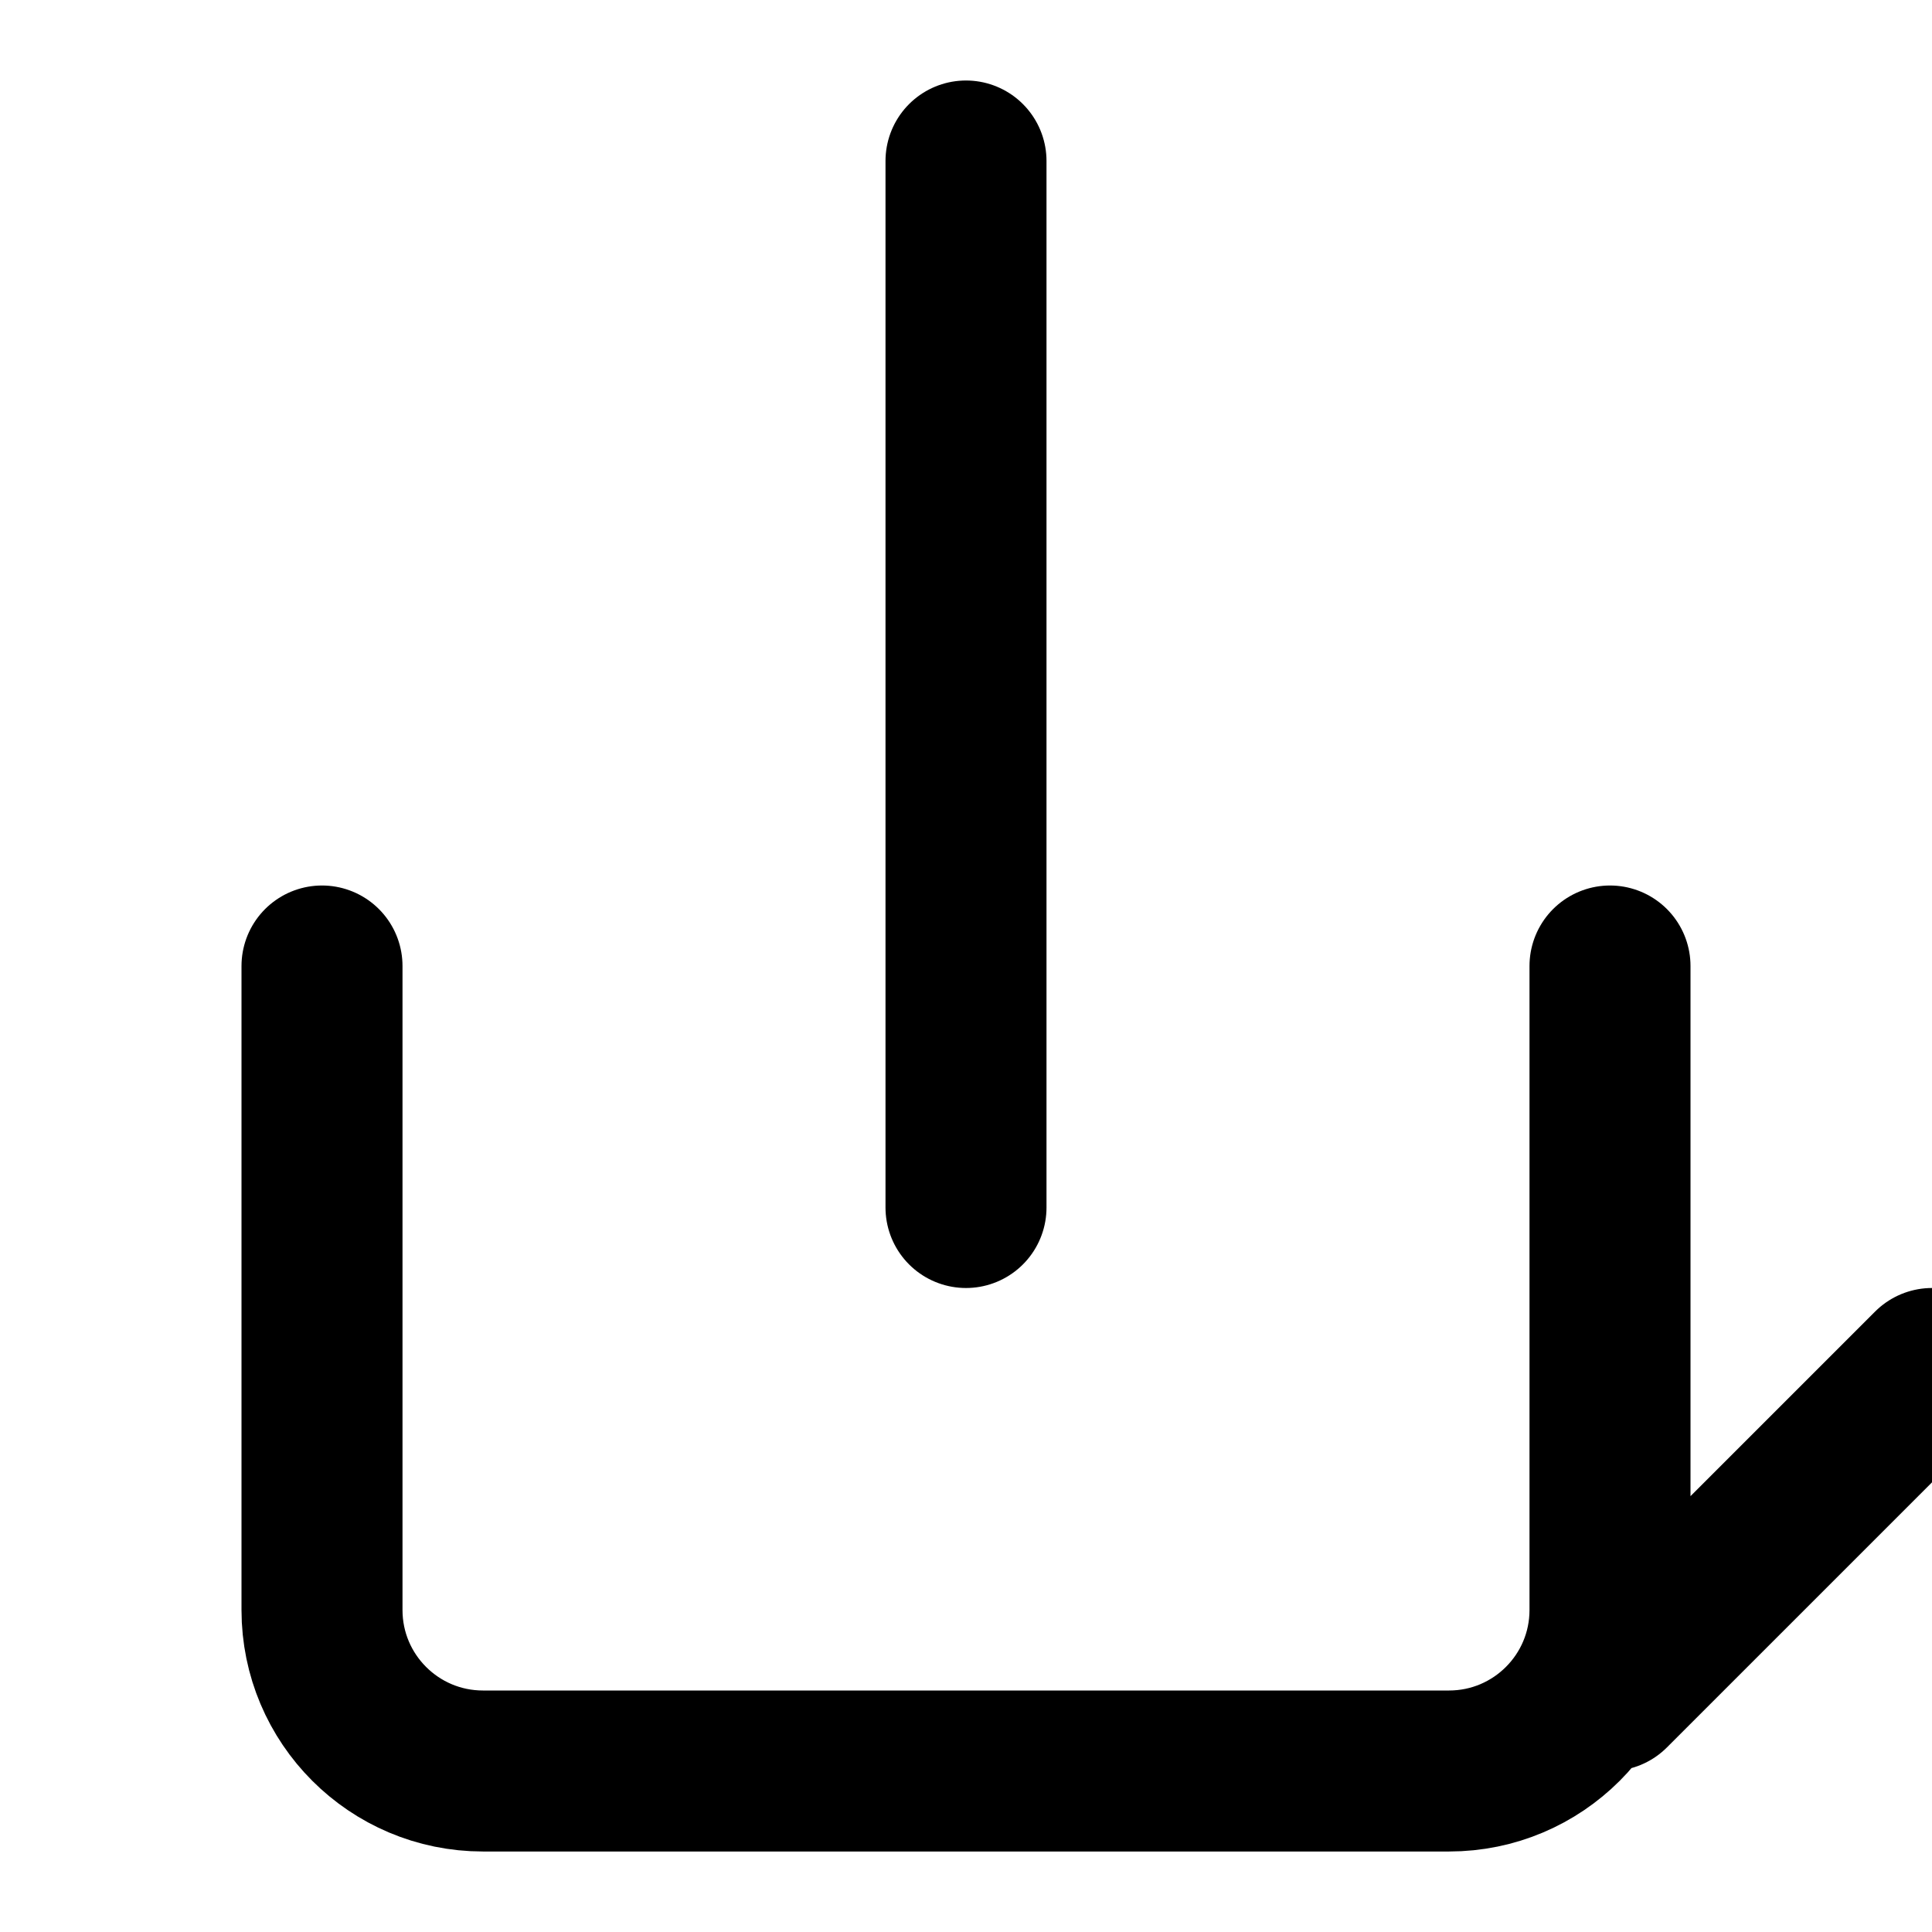
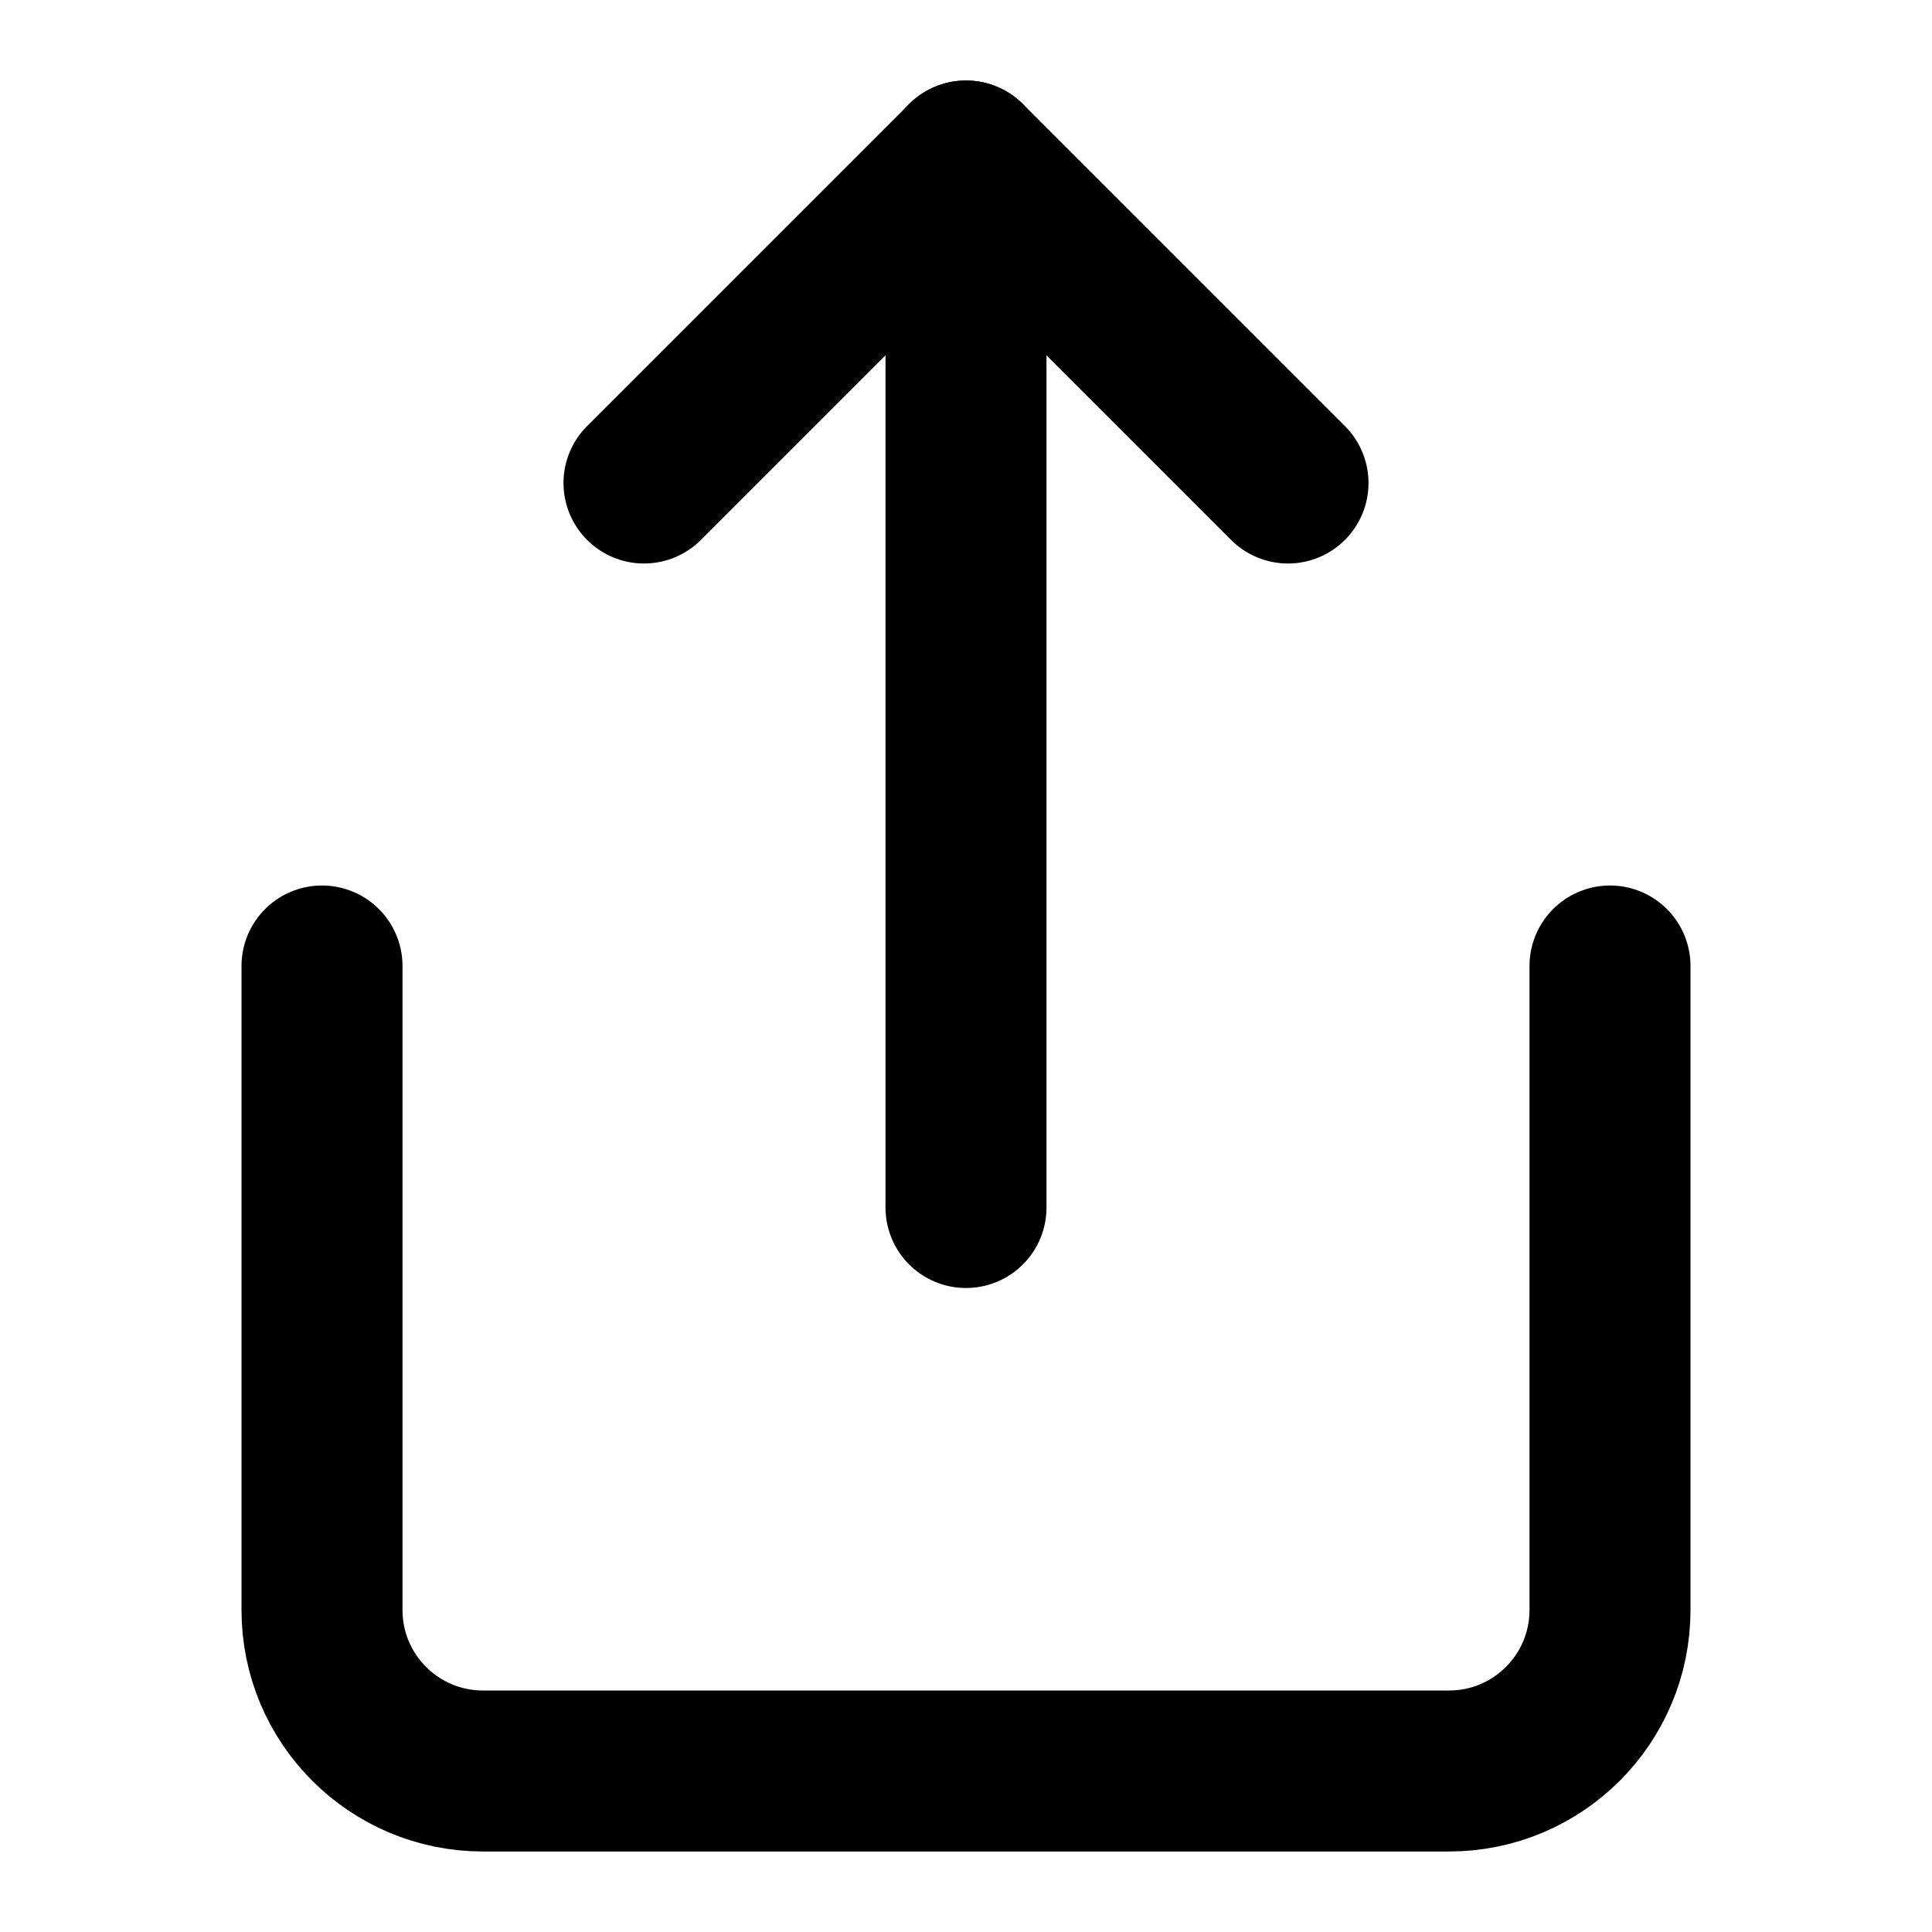
<svg xmlns="http://www.w3.org/2000/svg" width="24" height="24" viewBox="0 0 24 24">
-   <path d="M12 2v13m16 6-4-4-4 4M4 12v8a2 2 0 0 0 2 2h12a2 2 0 0 0 2-2v-8" fill="none" stroke="#000000" stroke-width="2" stroke-linecap="round" stroke-linejoin="round" />
+   <g fill="none" stroke="#000000" stroke-width="2" stroke-linecap="round" stroke-linejoin="round">
+     <path d="M12 2v13" />
+     <path d="m16 6-4-4-4 4" />
+     <path d="M4 12v8a2 2 0 0 0 2 2h12a2 2 0 0 0 2-2v-8" />
+   </g>
</svg>
